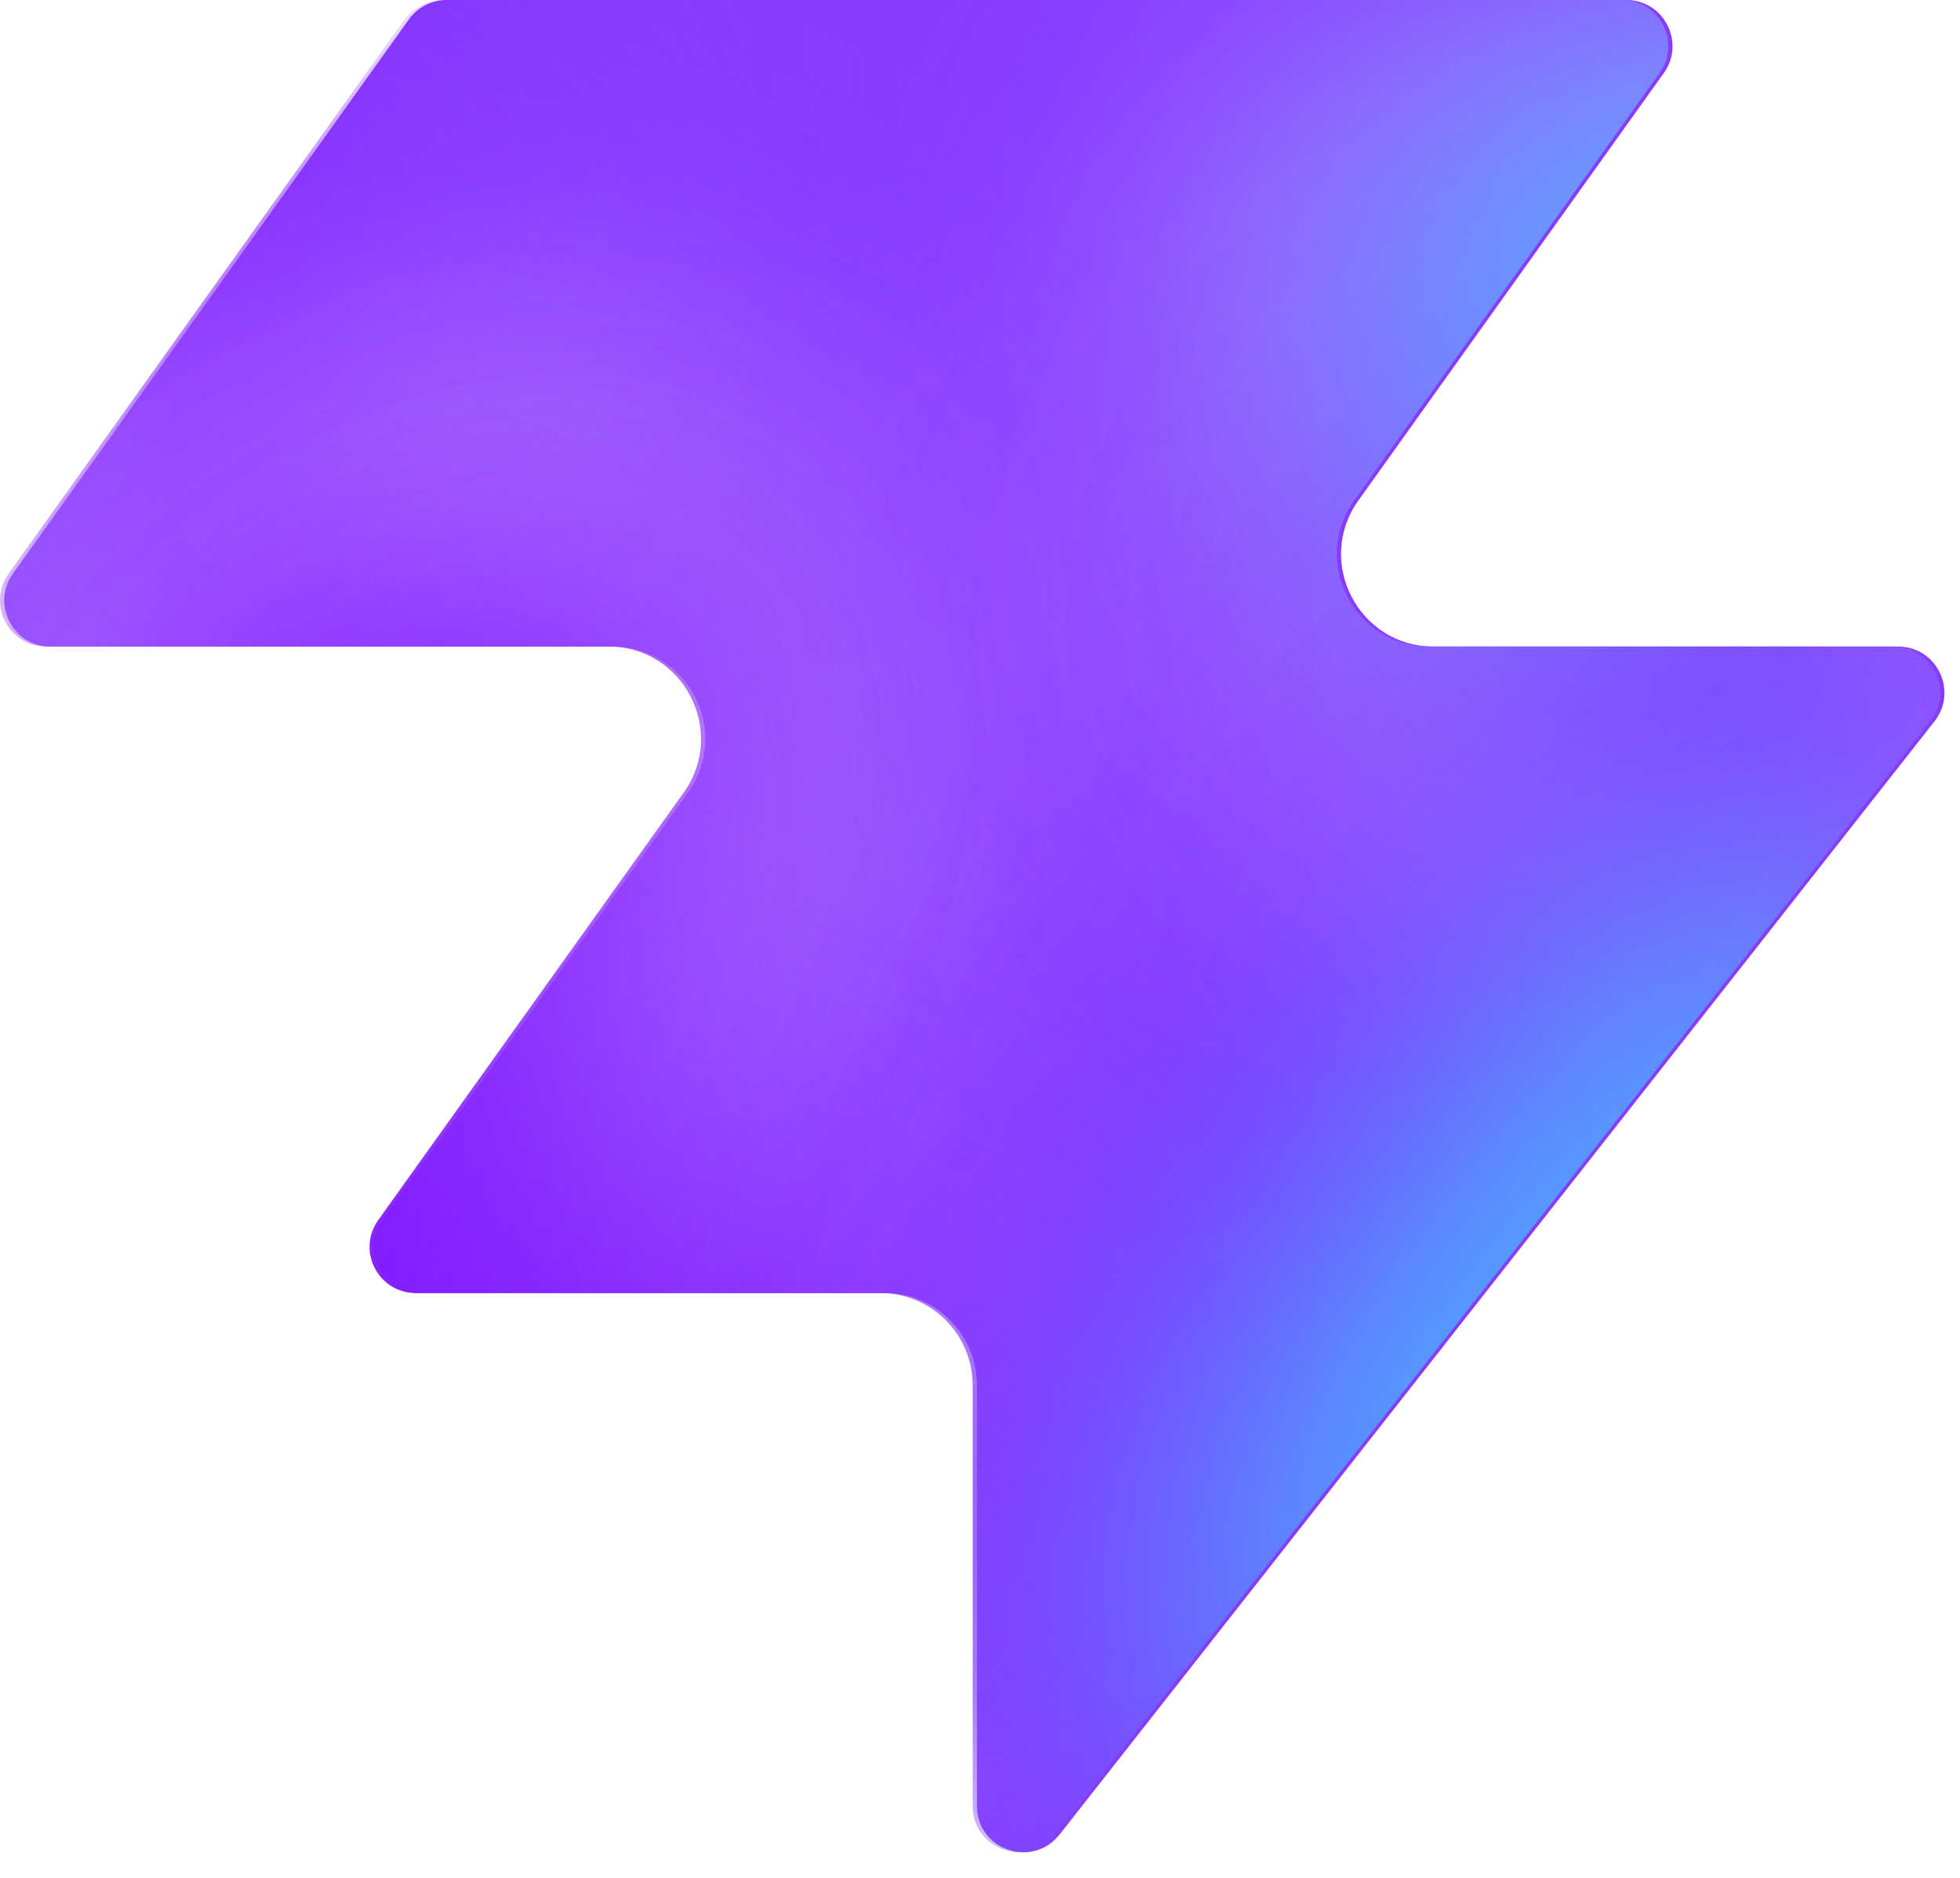
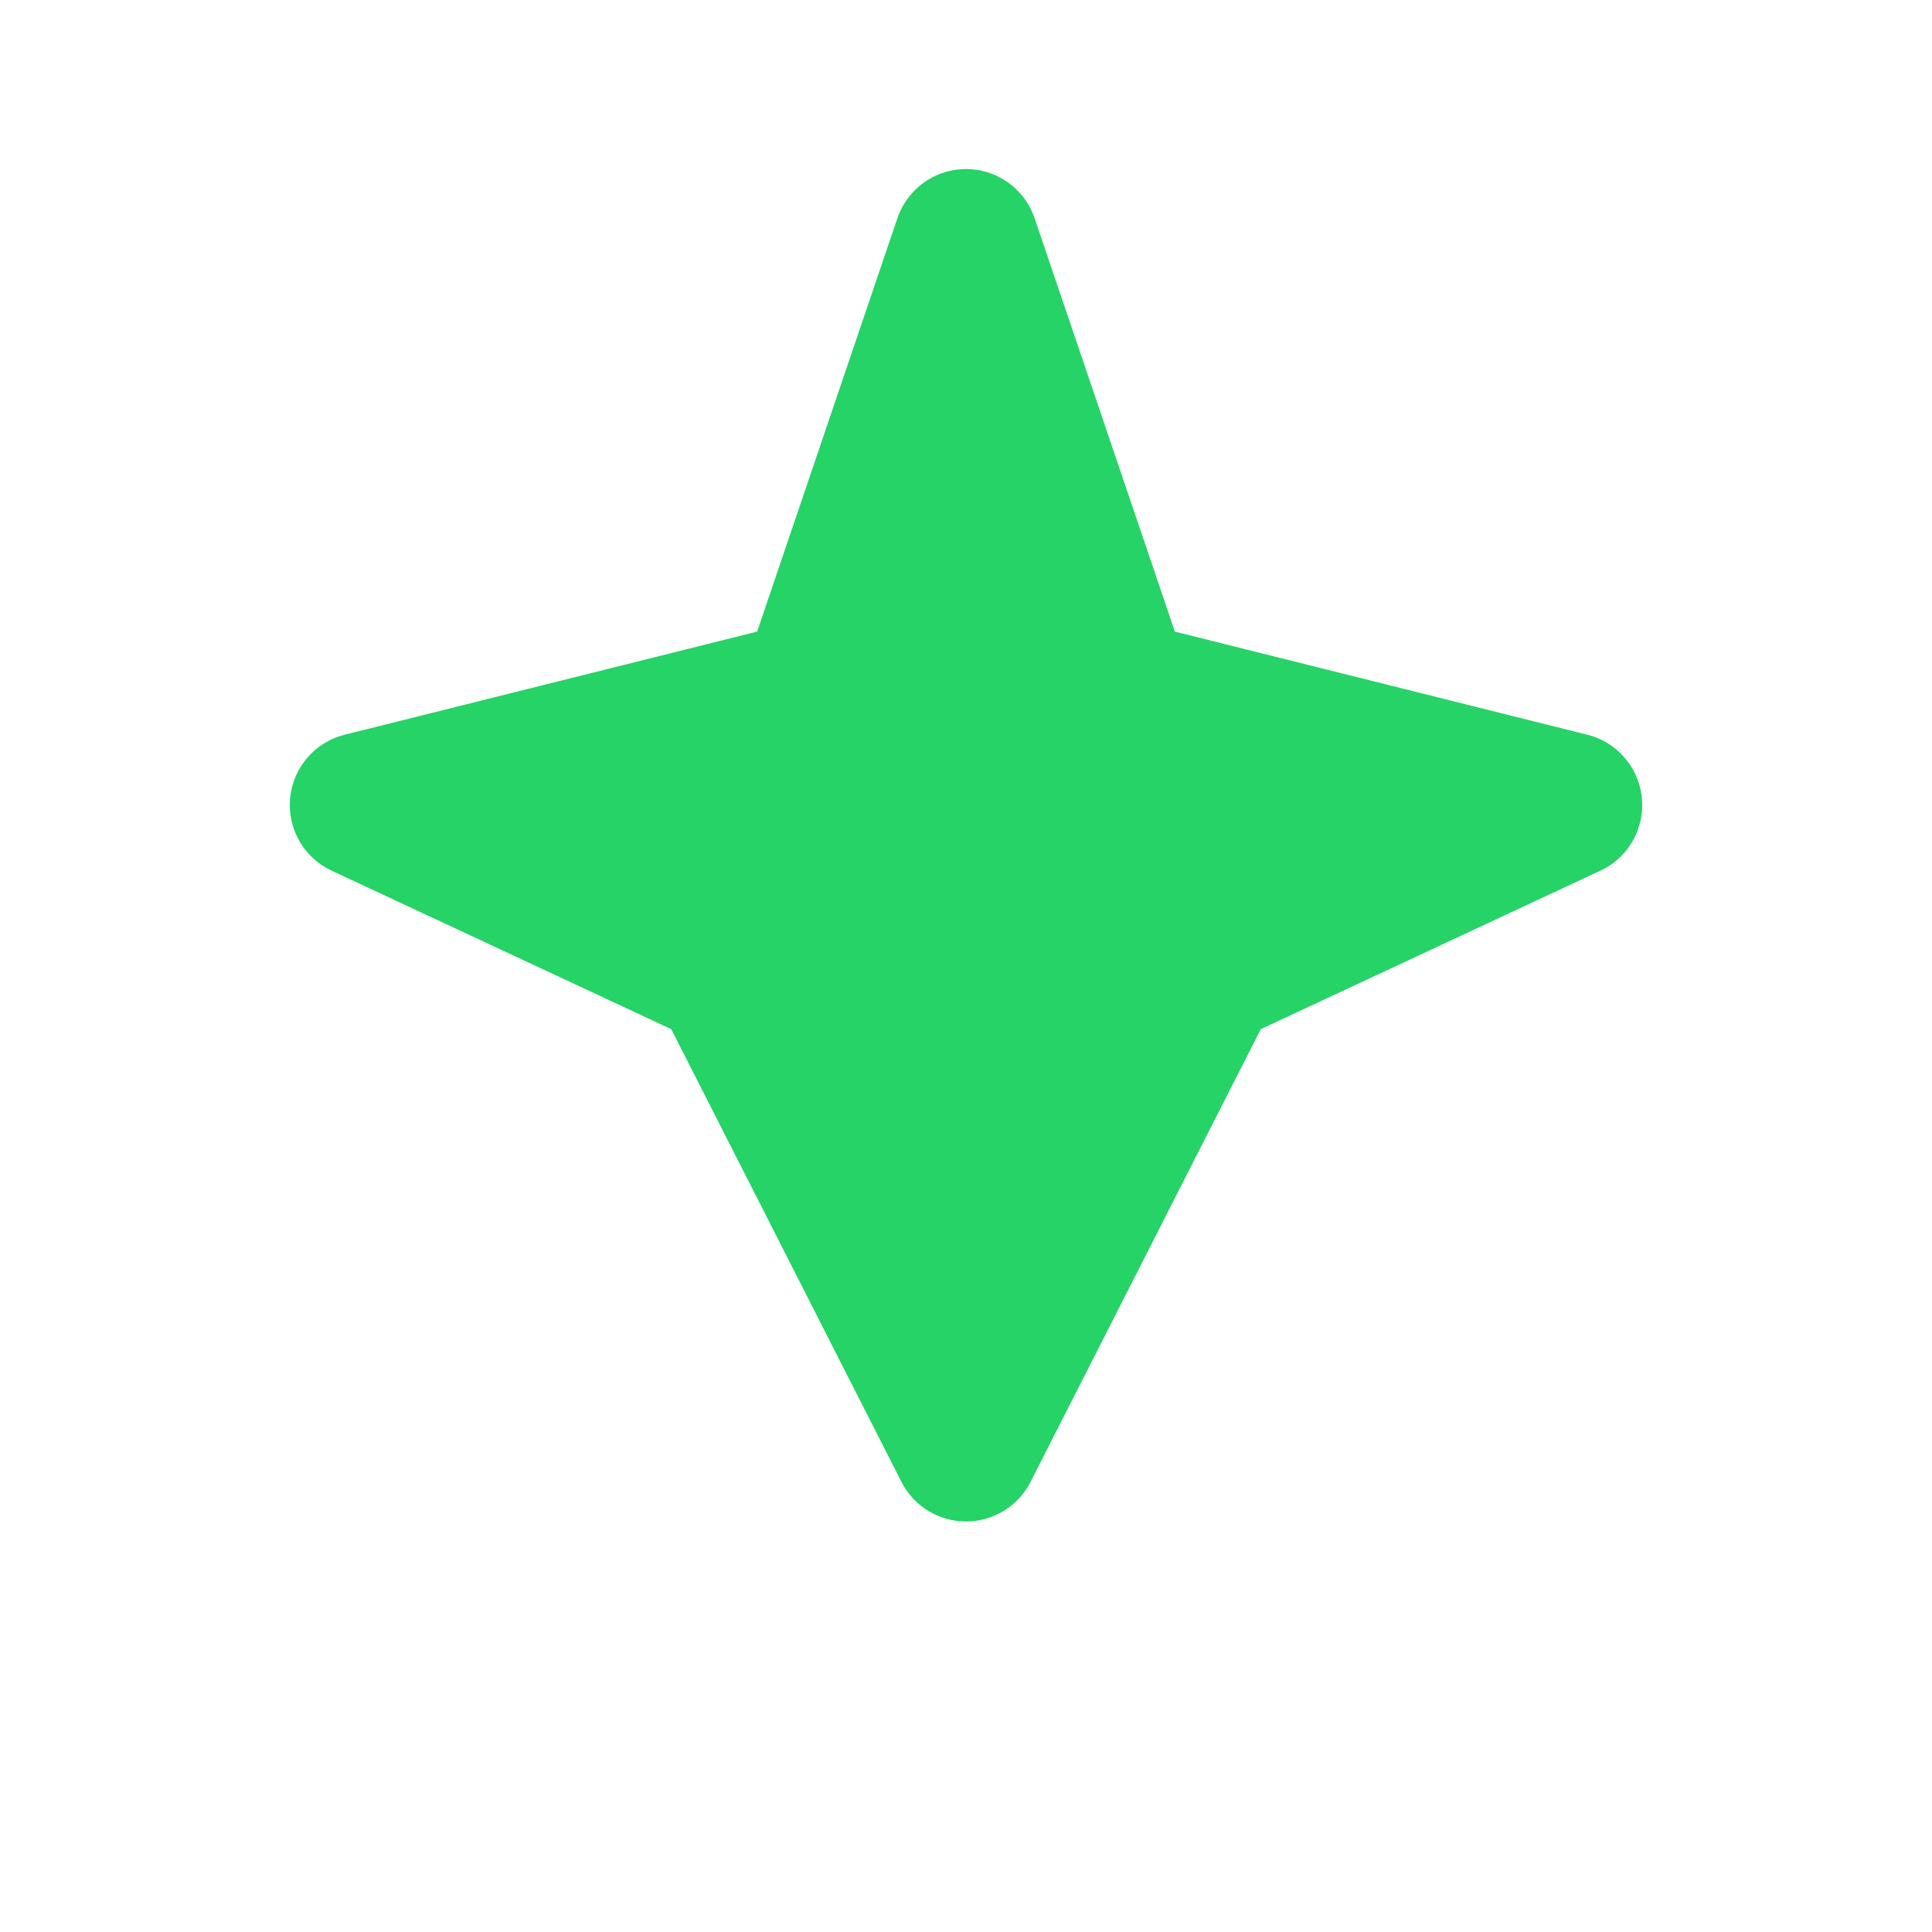
- <svg xmlns="http://www.w3.org/2000/svg" width="48" height="46" fill="none" viewBox="0 0 48 46">
-   <path fill="#863bff" d="M25.946 44.938c-.664.845-2.021.375-2.021-.698V33.937a2.26 2.26 0 0 0-2.262-2.262H10.287c-.92 0-1.456-1.04-.92-1.788l7.48-10.471c1.07-1.497 0-3.578-1.842-3.578H1.237c-.92 0-1.456-1.04-.92-1.788L10.013.474c.214-.297.556-.474.92-.474h28.894c.92 0 1.456 1.04.92 1.788l-7.48 10.471c-1.07 1.498 0 3.579 1.842 3.579h11.377c.943 0 1.473 1.088.89 1.83L25.947 44.94z" style="fill:#863bff;fill:color(display-p3 .525 .23 1);fill-opacity:1" />
-   <mask id="a" width="48" height="46" x="0" y="0" maskUnits="userSpaceOnUse" style="mask-type:alpha">
-     <path fill="#000" d="M25.842 44.938c-.664.844-2.021.375-2.021-.698V33.937a2.26 2.26 0 0 0-2.262-2.262H10.183c-.92 0-1.456-1.04-.92-1.788l7.48-10.471c1.07-1.498 0-3.579-1.842-3.579H1.133c-.92 0-1.456-1.04-.92-1.787L9.91.473c.214-.297.556-.474.92-.474h28.894c.92 0 1.456 1.04.92 1.788l-7.48 10.471c-1.07 1.498 0 3.578 1.842 3.578h11.377c.943 0 1.473 1.088.89 1.832L25.843 44.94z" style="fill:#000;fill-opacity:1" />
-   </mask>
-   <g mask="url(#a)">
-     <g filter="url(#b)">
-       <ellipse cx="5.508" cy="14.704" fill="#ede6ff" rx="5.508" ry="14.704" style="fill:#ede6ff;fill:color(display-p3 .927 .903 1);fill-opacity:1" transform="matrix(.00324 1 1 -.00324 -4.47 31.516)" />
-     </g>
-     <g filter="url(#c)">
-       <ellipse cx="10.399" cy="29.851" fill="#ede6ff" rx="10.399" ry="29.851" style="fill:#ede6ff;fill:color(display-p3 .927 .903 1);fill-opacity:1" transform="matrix(.00324 1 1 -.00324 -39.328 7.883)" />
-     </g>
-     <g filter="url(#d)">
-       <ellipse cx="5.508" cy="30.487" fill="#7e14ff" rx="5.508" ry="30.487" style="fill:#7e14ff;fill:color(display-p3 .492 .077 1);fill-opacity:1" transform="rotate(89.814 -25.913 -14.639)scale(1 -1)" />
-     </g>
-     <g filter="url(#e)">
-       <ellipse cx="5.508" cy="30.599" fill="#7e14ff" rx="5.508" ry="30.599" style="fill:#7e14ff;fill:color(display-p3 .492 .077 1);fill-opacity:1" transform="rotate(89.814 -32.644 -3.334)scale(1 -1)" />
-     </g>
-     <g filter="url(#f)">
-       <ellipse cx="5.508" cy="30.599" fill="#7e14ff" rx="5.508" ry="30.599" style="fill:#7e14ff;fill:color(display-p3 .492 .077 1);fill-opacity:1" transform="matrix(.00324 1 1 -.00324 -34.34 30.47)" />
-     </g>
-     <g filter="url(#g)">
-       <ellipse cx="14.072" cy="22.078" fill="#ede6ff" rx="14.072" ry="22.078" style="fill:#ede6ff;fill:color(display-p3 .927 .903 1);fill-opacity:1" transform="rotate(93.35 24.506 48.493)scale(-1 1)" />
-     </g>
-     <g filter="url(#h)">
-       <ellipse cx="3.47" cy="21.501" fill="#7e14ff" rx="3.47" ry="21.501" style="fill:#7e14ff;fill:color(display-p3 .492 .077 1);fill-opacity:1" transform="rotate(89.009 28.708 47.59)scale(-1 1)" />
-     </g>
-     <g filter="url(#i)">
-       <ellipse cx="3.47" cy="21.501" fill="#7e14ff" rx="3.47" ry="21.501" style="fill:#7e14ff;fill:color(display-p3 .492 .077 1);fill-opacity:1" transform="rotate(89.009 28.708 47.59)scale(-1 1)" />
-     </g>
-     <g filter="url(#j)">
-       <ellipse cx=".387" cy="8.972" fill="#7e14ff" rx="4.407" ry="29.108" style="fill:#7e14ff;fill:color(display-p3 .492 .077 1);fill-opacity:1" transform="rotate(39.51 .387 8.972)" />
-     </g>
-     <g filter="url(#k)">
-       <ellipse cx="47.523" cy="-6.092" fill="#7e14ff" rx="4.407" ry="29.108" style="fill:#7e14ff;fill:color(display-p3 .492 .077 1);fill-opacity:1" transform="rotate(37.892 47.523 -6.092)" />
-     </g>
-     <g filter="url(#l)">
-       <ellipse cx="41.412" cy="6.333" fill="#47bfff" rx="5.971" ry="9.665" style="fill:#47bfff;fill:color(display-p3 .28 .748 1);fill-opacity:1" transform="rotate(37.892 41.412 6.333)" />
-     </g>
-     <g filter="url(#m)">
-       <ellipse cx="-1.879" cy="38.332" fill="#7e14ff" rx="4.407" ry="29.108" style="fill:#7e14ff;fill:color(display-p3 .492 .077 1);fill-opacity:1" transform="rotate(37.892 -1.88 38.332)" />
-     </g>
-     <g filter="url(#n)">
-       <ellipse cx="-1.879" cy="38.332" fill="#7e14ff" rx="4.407" ry="29.108" style="fill:#7e14ff;fill:color(display-p3 .492 .077 1);fill-opacity:1" transform="rotate(37.892 -1.88 38.332)" />
-     </g>
-     <g filter="url(#o)">
-       <ellipse cx="35.651" cy="29.907" fill="#7e14ff" rx="4.407" ry="29.108" style="fill:#7e14ff;fill:color(display-p3 .492 .077 1);fill-opacity:1" transform="rotate(37.892 35.651 29.907)" />
-     </g>
-     <g filter="url(#p)">
-       <ellipse cx="38.418" cy="32.4" fill="#47bfff" rx="5.971" ry="15.297" style="fill:#47bfff;fill:color(display-p3 .28 .748 1);fill-opacity:1" transform="rotate(37.892 38.418 32.4)" />
-     </g>
-   </g>
-   <defs>
-     <filter id="b" width="60.045" height="41.654" x="-19.77" y="16.149" color-interpolation-filters="sRGB" filterUnits="userSpaceOnUse">
-       <feFlood flood-opacity="0" result="BackgroundImageFix" />
-       <feBlend in="SourceGraphic" in2="BackgroundImageFix" result="shape" />
-       <feGaussianBlur result="effect1_foregroundBlur_2002_17158" stdDeviation="7.659" />
-     </filter>
-     <filter id="c" width="90.34" height="51.437" x="-54.613" y="-7.533" color-interpolation-filters="sRGB" filterUnits="userSpaceOnUse">
-       <feFlood flood-opacity="0" result="BackgroundImageFix" />
-       <feBlend in="SourceGraphic" in2="BackgroundImageFix" result="shape" />
-       <feGaussianBlur result="effect1_foregroundBlur_2002_17158" stdDeviation="7.659" />
-     </filter>
-     <filter id="d" width="79.355" height="29.4" x="-49.64" y="2.03" color-interpolation-filters="sRGB" filterUnits="userSpaceOnUse">
-       <feFlood flood-opacity="0" result="BackgroundImageFix" />
-       <feBlend in="SourceGraphic" in2="BackgroundImageFix" result="shape" />
-       <feGaussianBlur result="effect1_foregroundBlur_2002_17158" stdDeviation="4.596" />
-     </filter>
-     <filter id="e" width="79.579" height="29.4" x="-45.045" y="20.029" color-interpolation-filters="sRGB" filterUnits="userSpaceOnUse">
-       <feFlood flood-opacity="0" result="BackgroundImageFix" />
-       <feBlend in="SourceGraphic" in2="BackgroundImageFix" result="shape" />
-       <feGaussianBlur result="effect1_foregroundBlur_2002_17158" stdDeviation="4.596" />
-     </filter>
-     <filter id="f" width="79.579" height="29.4" x="-43.513" y="21.178" color-interpolation-filters="sRGB" filterUnits="userSpaceOnUse">
-       <feFlood flood-opacity="0" result="BackgroundImageFix" />
-       <feBlend in="SourceGraphic" in2="BackgroundImageFix" result="shape" />
-       <feGaussianBlur result="effect1_foregroundBlur_2002_17158" stdDeviation="4.596" />
-     </filter>
-     <filter id="g" width="74.749" height="58.852" x="15.756" y="-17.901" color-interpolation-filters="sRGB" filterUnits="userSpaceOnUse">
-       <feFlood flood-opacity="0" result="BackgroundImageFix" />
-       <feBlend in="SourceGraphic" in2="BackgroundImageFix" result="shape" />
-       <feGaussianBlur result="effect1_foregroundBlur_2002_17158" stdDeviation="7.659" />
-     </filter>
-     <filter id="h" width="61.377" height="25.362" x="23.548" y="2.284" color-interpolation-filters="sRGB" filterUnits="userSpaceOnUse">
-       <feFlood flood-opacity="0" result="BackgroundImageFix" />
-       <feBlend in="SourceGraphic" in2="BackgroundImageFix" result="shape" />
-       <feGaussianBlur result="effect1_foregroundBlur_2002_17158" stdDeviation="4.596" />
-     </filter>
-     <filter id="i" width="61.377" height="25.362" x="23.548" y="2.284" color-interpolation-filters="sRGB" filterUnits="userSpaceOnUse">
-       <feFlood flood-opacity="0" result="BackgroundImageFix" />
-       <feBlend in="SourceGraphic" in2="BackgroundImageFix" result="shape" />
-       <feGaussianBlur result="effect1_foregroundBlur_2002_17158" stdDeviation="4.596" />
-     </filter>
-     <filter id="j" width="56.045" height="63.649" x="-27.636" y="-22.853" color-interpolation-filters="sRGB" filterUnits="userSpaceOnUse">
-       <feFlood flood-opacity="0" result="BackgroundImageFix" />
-       <feBlend in="SourceGraphic" in2="BackgroundImageFix" result="shape" />
-       <feGaussianBlur result="effect1_foregroundBlur_2002_17158" stdDeviation="4.596" />
-     </filter>
-     <filter id="k" width="54.814" height="64.646" x="20.116" y="-38.415" color-interpolation-filters="sRGB" filterUnits="userSpaceOnUse">
-       <feFlood flood-opacity="0" result="BackgroundImageFix" />
-       <feBlend in="SourceGraphic" in2="BackgroundImageFix" result="shape" />
-       <feGaussianBlur result="effect1_foregroundBlur_2002_17158" stdDeviation="4.596" />
-     </filter>
-     <filter id="l" width="33.541" height="35.313" x="24.641" y="-11.323" color-interpolation-filters="sRGB" filterUnits="userSpaceOnUse">
-       <feFlood flood-opacity="0" result="BackgroundImageFix" />
-       <feBlend in="SourceGraphic" in2="BackgroundImageFix" result="shape" />
-       <feGaussianBlur result="effect1_foregroundBlur_2002_17158" stdDeviation="4.596" />
-     </filter>
-     <filter id="m" width="54.814" height="64.646" x="-29.286" y="6.009" color-interpolation-filters="sRGB" filterUnits="userSpaceOnUse">
-       <feFlood flood-opacity="0" result="BackgroundImageFix" />
-       <feBlend in="SourceGraphic" in2="BackgroundImageFix" result="shape" />
-       <feGaussianBlur result="effect1_foregroundBlur_2002_17158" stdDeviation="4.596" />
-     </filter>
-     <filter id="n" width="54.814" height="64.646" x="-29.286" y="6.009" color-interpolation-filters="sRGB" filterUnits="userSpaceOnUse">
-       <feFlood flood-opacity="0" result="BackgroundImageFix" />
-       <feBlend in="SourceGraphic" in2="BackgroundImageFix" result="shape" />
-       <feGaussianBlur result="effect1_foregroundBlur_2002_17158" stdDeviation="4.596" />
-     </filter>
-     <filter id="o" width="54.814" height="64.646" x="8.244" y="-2.416" color-interpolation-filters="sRGB" filterUnits="userSpaceOnUse">
-       <feFlood flood-opacity="0" result="BackgroundImageFix" />
-       <feBlend in="SourceGraphic" in2="BackgroundImageFix" result="shape" />
-       <feGaussianBlur result="effect1_foregroundBlur_2002_17158" stdDeviation="4.596" />
-     </filter>
-     <filter id="p" width="39.409" height="43.623" x="18.713" y="10.588" color-interpolation-filters="sRGB" filterUnits="userSpaceOnUse">
-       <feFlood flood-opacity="0" result="BackgroundImageFix" />
-       <feBlend in="SourceGraphic" in2="BackgroundImageFix" result="shape" />
-       <feGaussianBlur result="effect1_foregroundBlur_2002_17158" stdDeviation="4.596" />
-     </filter>
-   </defs>
+ <svg xmlns="http://www.w3.org/2000/svg" width="48" height="48" viewBox="0 0 24 24" fill="none" stroke="#2F6B3F" stroke-width="1.8" stroke-linecap="round" stroke-linejoin="round">
+   <path d="M12 3l1.9 5.6L19.5 10l-4.5 2.1L12 18l-3-5.9L4.5 10l5.6-1.4z" fill="#25D366" stroke="#25D366" />
</svg>
